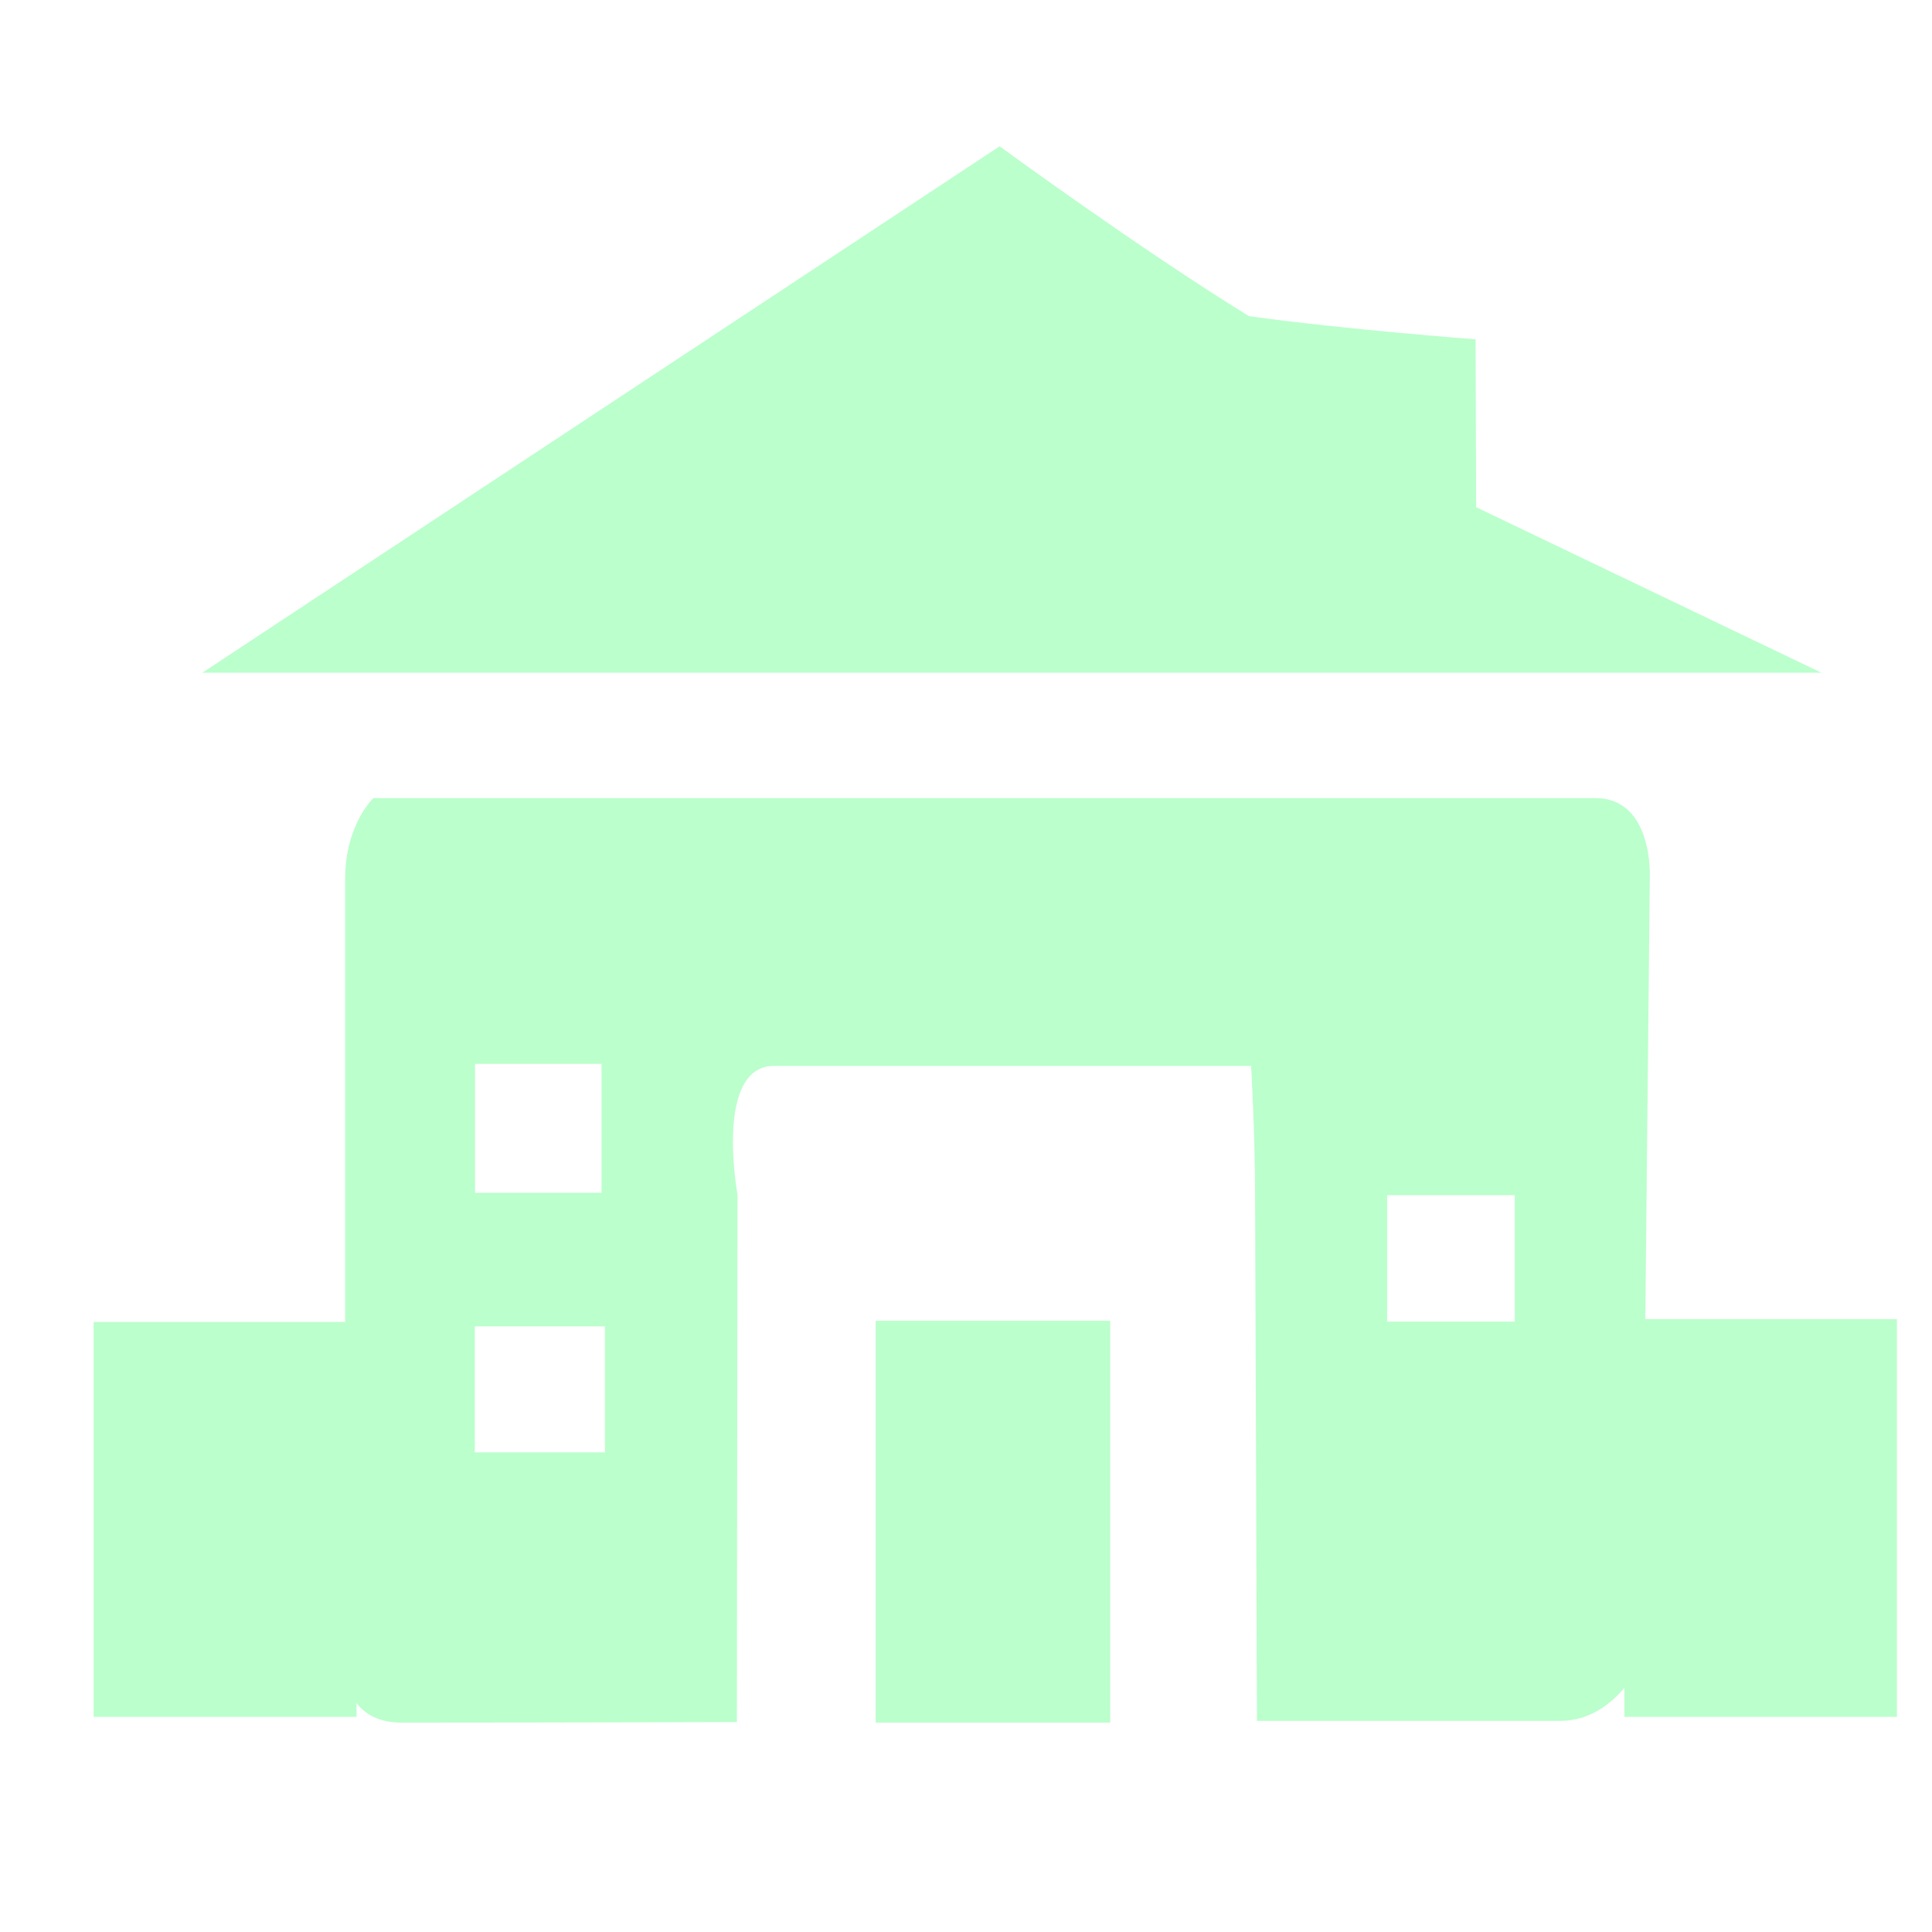
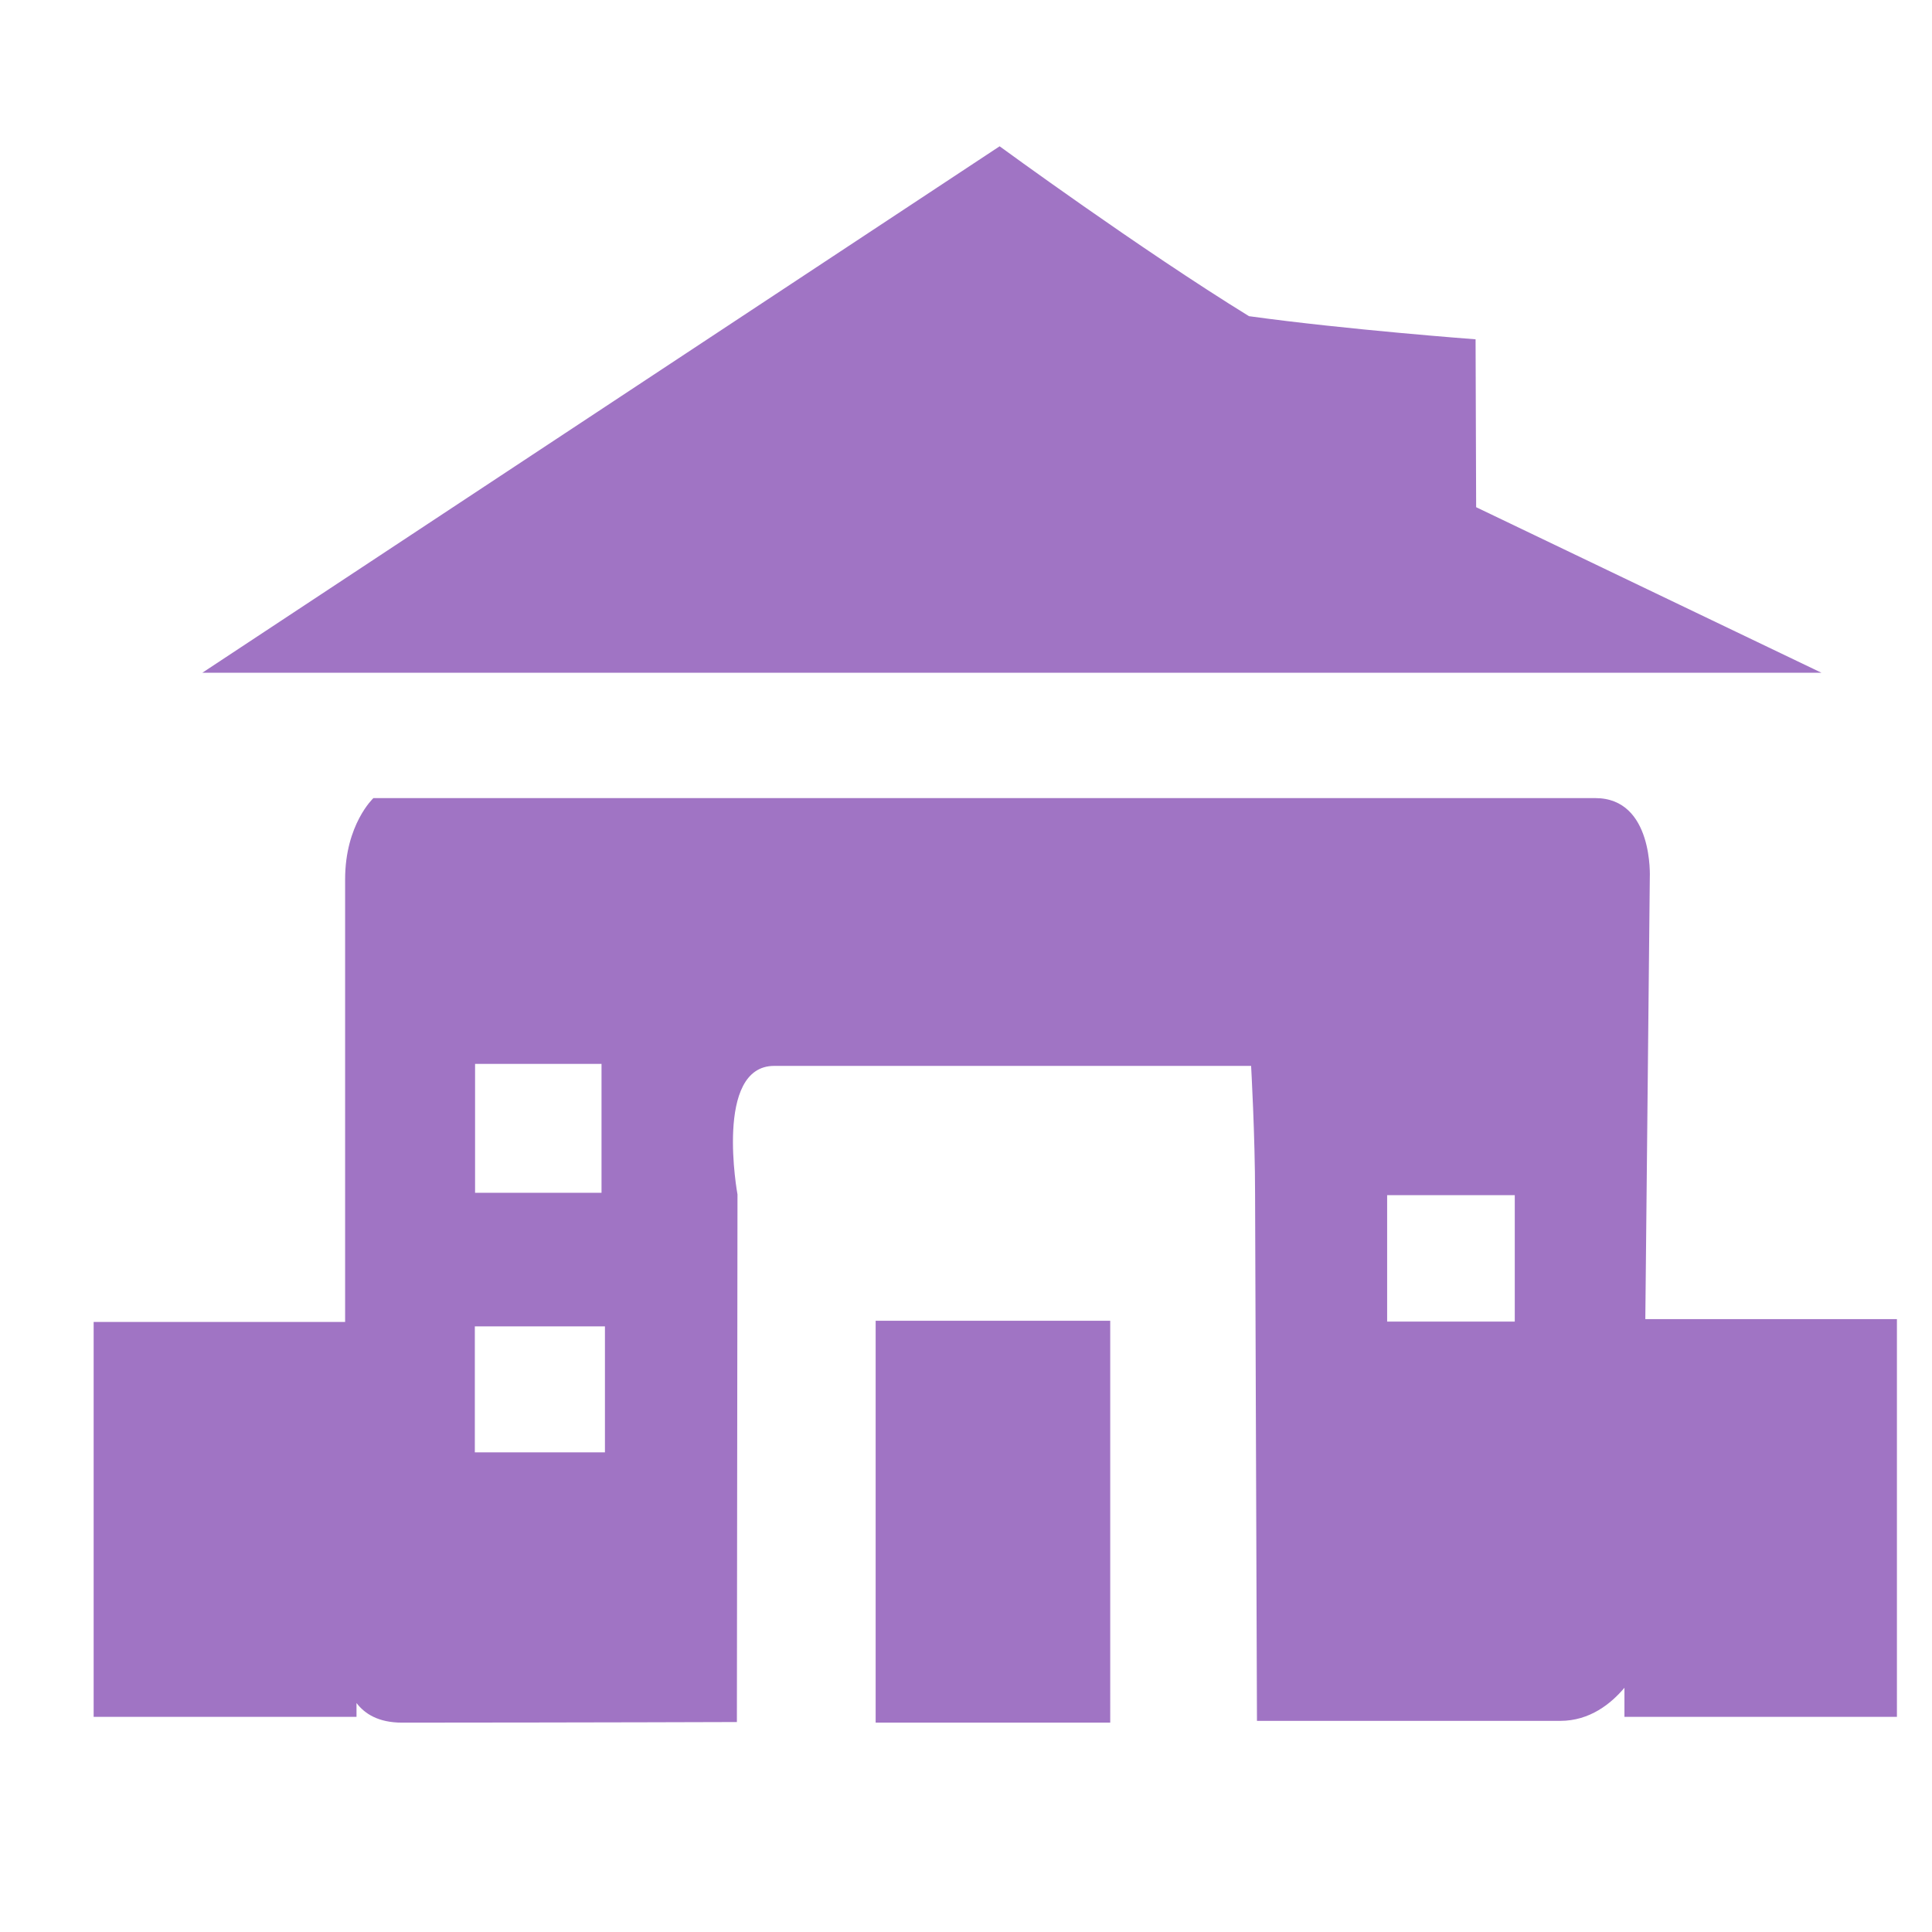
<svg xmlns="http://www.w3.org/2000/svg" t="1718373522375" class="icon" viewBox="0 0 1024 1024" version="1.1" p-id="29253" width="200" height="200">
-   <path d="M782.388 268.824l-0.303-88.986c0 0-68.323-5.097-120.097-12.255C604.305 132.053 529.823 77.536 529.823 77.536L107.254 356.56l858.137 0L782.388 268.824 782.388 268.824zM464.112 913.036l124.329 0L588.44 700.041 464.112 700.041 464.112 913.036 464.112 913.036zM872.053 699.169l2.375-233.975c0 0 2.105-42.182-28.883-42.182l-647.63 0c0 0-14.995 13.933-14.995 43.052L182.921 700.658 49.635 700.658l0 209.32 139.32 0 0-7.347c4.354 5.733 11.638 10.405 24.147 10.405 105.405-0.064 177.464-0.319 177.464-0.319l0.319-279.639c0 0-12.512-68.134 19.475-68.134l252.752 0c0 0 2.107 37.149 2.107 68.134l0.999 279.019 160.728 0c15.739 0 26.949-9.149 34.042-17.544l0 15.421 144.42 0L1005.407 699.169 872.053 699.169 872.053 699.169zM251.798 563.885l67.022 0 0 68.324-67.022 0L251.798 563.885 251.798 563.885zM320.629 769.785l-68.958 0 0-66.769 68.958 0L320.629 769.785 320.629 769.785zM802.859 700.466 735.215 700.466l0-67.005 67.644 0L802.859 700.466 802.859 700.466z" fill="#bfc" p-id="29254" />
+   <path d="M782.388 268.824l-0.303-88.986c0 0-68.323-5.097-120.097-12.255C604.305 132.053 529.823 77.536 529.823 77.536L107.254 356.56l858.137 0L782.388 268.824 782.388 268.824zM464.112 913.036l124.329 0L588.44 700.041 464.112 700.041 464.112 913.036 464.112 913.036zM872.053 699.169l2.375-233.975c0 0 2.105-42.182-28.883-42.182l-647.63 0c0 0-14.995 13.933-14.995 43.052L182.921 700.658 49.635 700.658l0 209.32 139.32 0 0-7.347c4.354 5.733 11.638 10.405 24.147 10.405 105.405-0.064 177.464-0.319 177.464-0.319l0.319-279.639c0 0-12.512-68.134 19.475-68.134l252.752 0c0 0 2.107 37.149 2.107 68.134l0.999 279.019 160.728 0c15.739 0 26.949-9.149 34.042-17.544l0 15.421 144.42 0L1005.407 699.169 872.053 699.169 872.053 699.169zM251.798 563.885l67.022 0 0 68.324-67.022 0L251.798 563.885 251.798 563.885zM320.629 769.785l-68.958 0 0-66.769 68.958 0L320.629 769.785 320.629 769.785zM802.859 700.466 735.215 700.466l0-67.005 67.644 0L802.859 700.466 802.859 700.466z" fill="#a074c4" p-id="29254" />
</svg>
